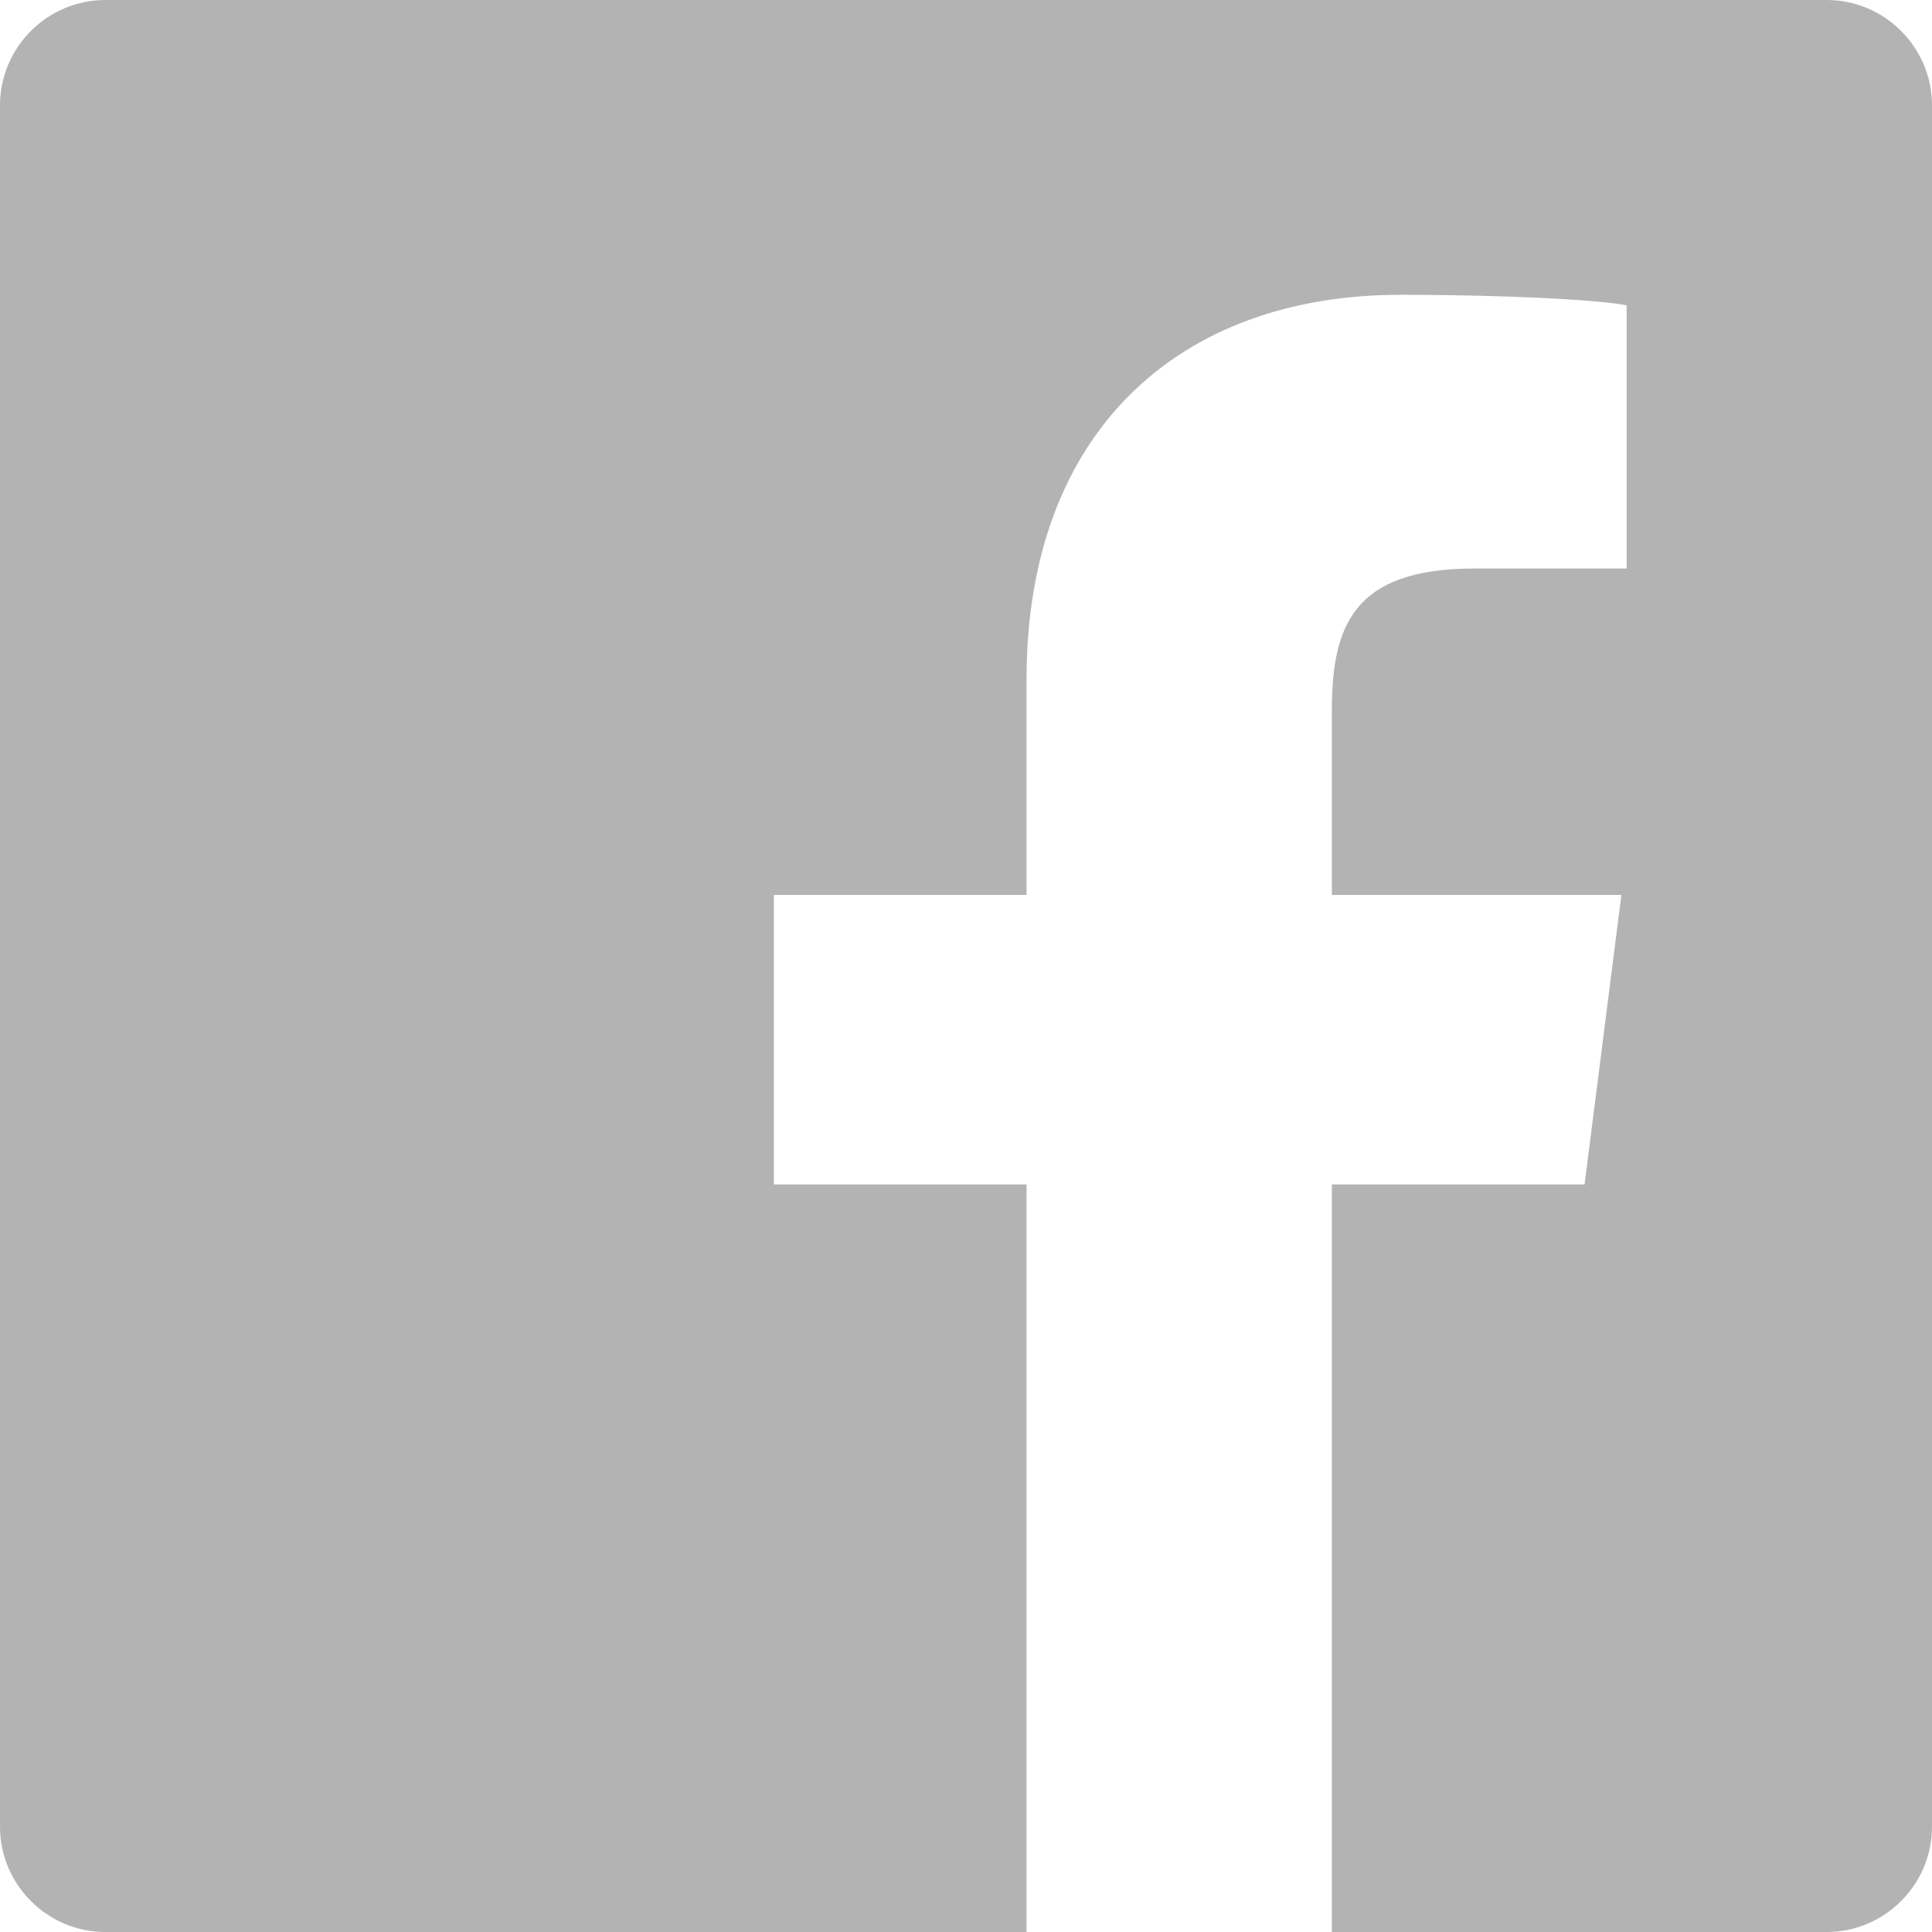
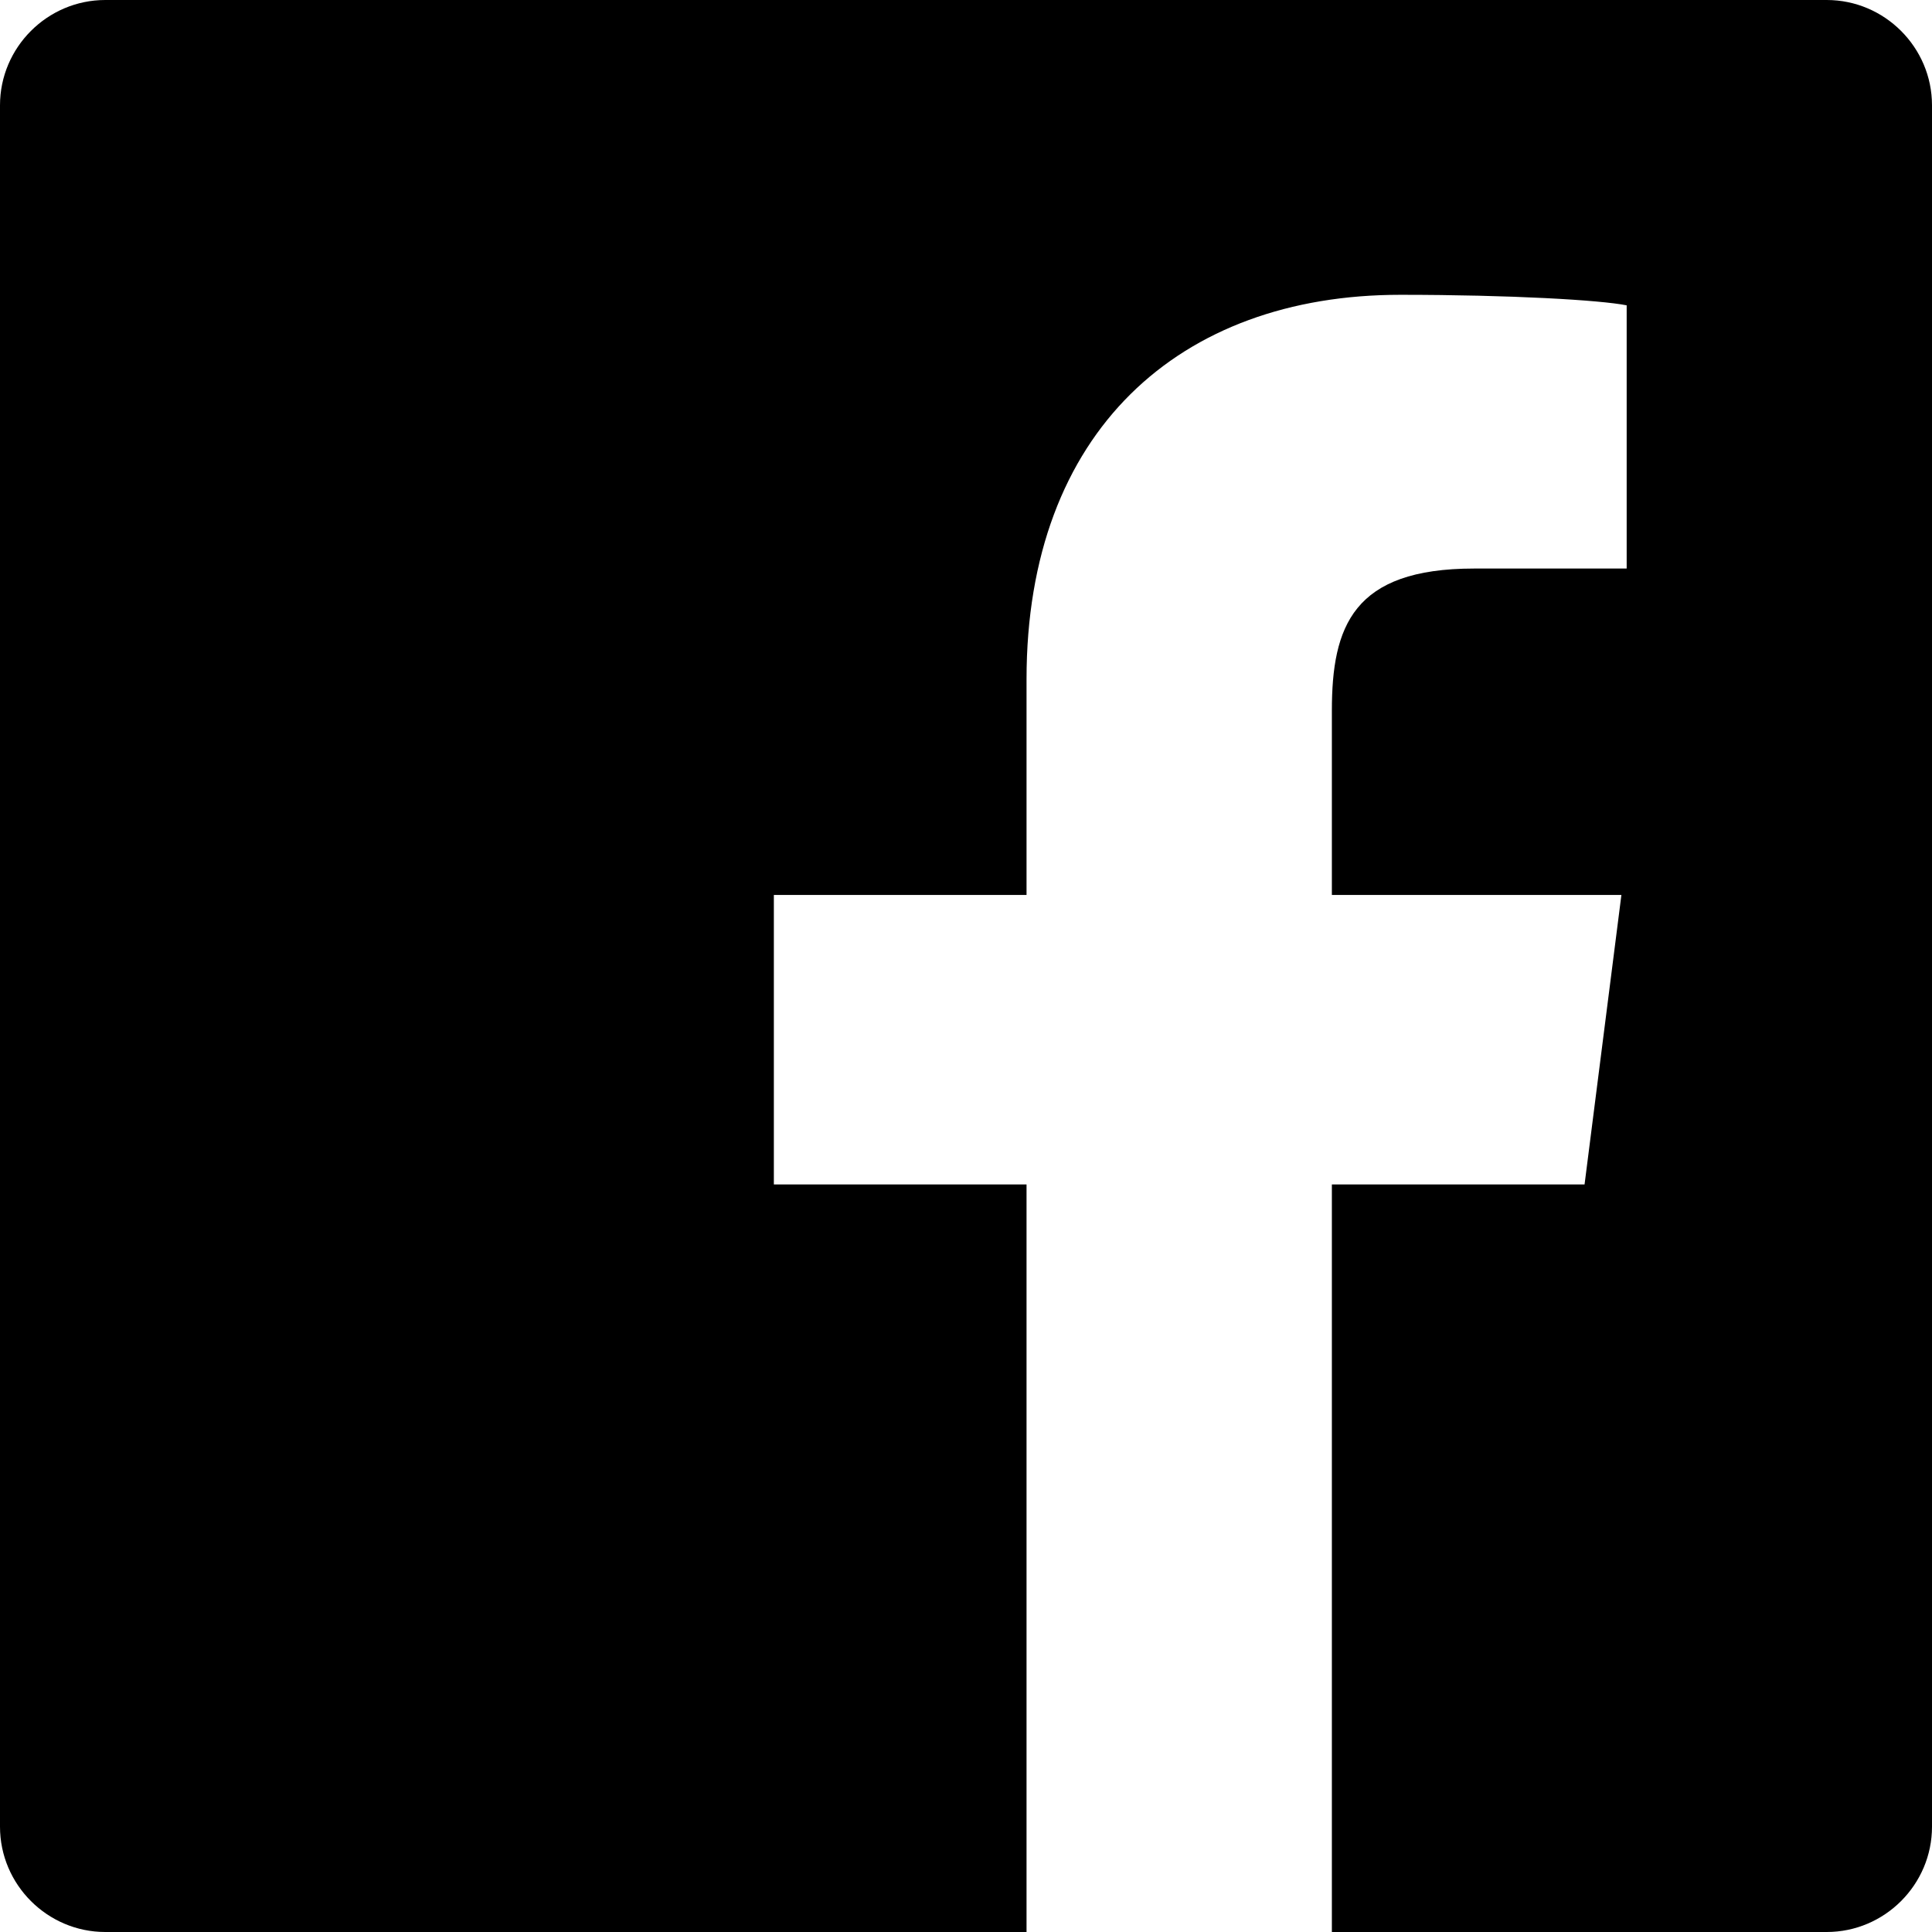
<svg xmlns="http://www.w3.org/2000/svg" version="1.1" id="Layer_1" x="0px" y="0px" viewBox="0 0 36.7 36.7" style="enable-background:new 0 0 36.7 36.7;" xml:space="preserve">
-   <style type="text/css">
- 	.st0{fill:#B3B3B3;}
- </style>
  <path class="st0" d="M36.7,34.7c0,1.1-0.9,2-2,2h-9.4V22.5h4.8l0.7-5.5h-5.5v-3.5c0-1.6,0.4-2.7,2.7-2.7l2.9,0v-5  c-0.5-0.1-2.2-0.2-4.3-0.2c-4.2,0-7.1,2.6-7.1,7.3V17h-4.8v5.5h4.8v14.2H2c-1.1,0-2-0.9-2-2V2c0-1.1,0.9-2,2-2h32.7c1.1,0,2,0.9,2,2  V34.7z" />
</svg>
